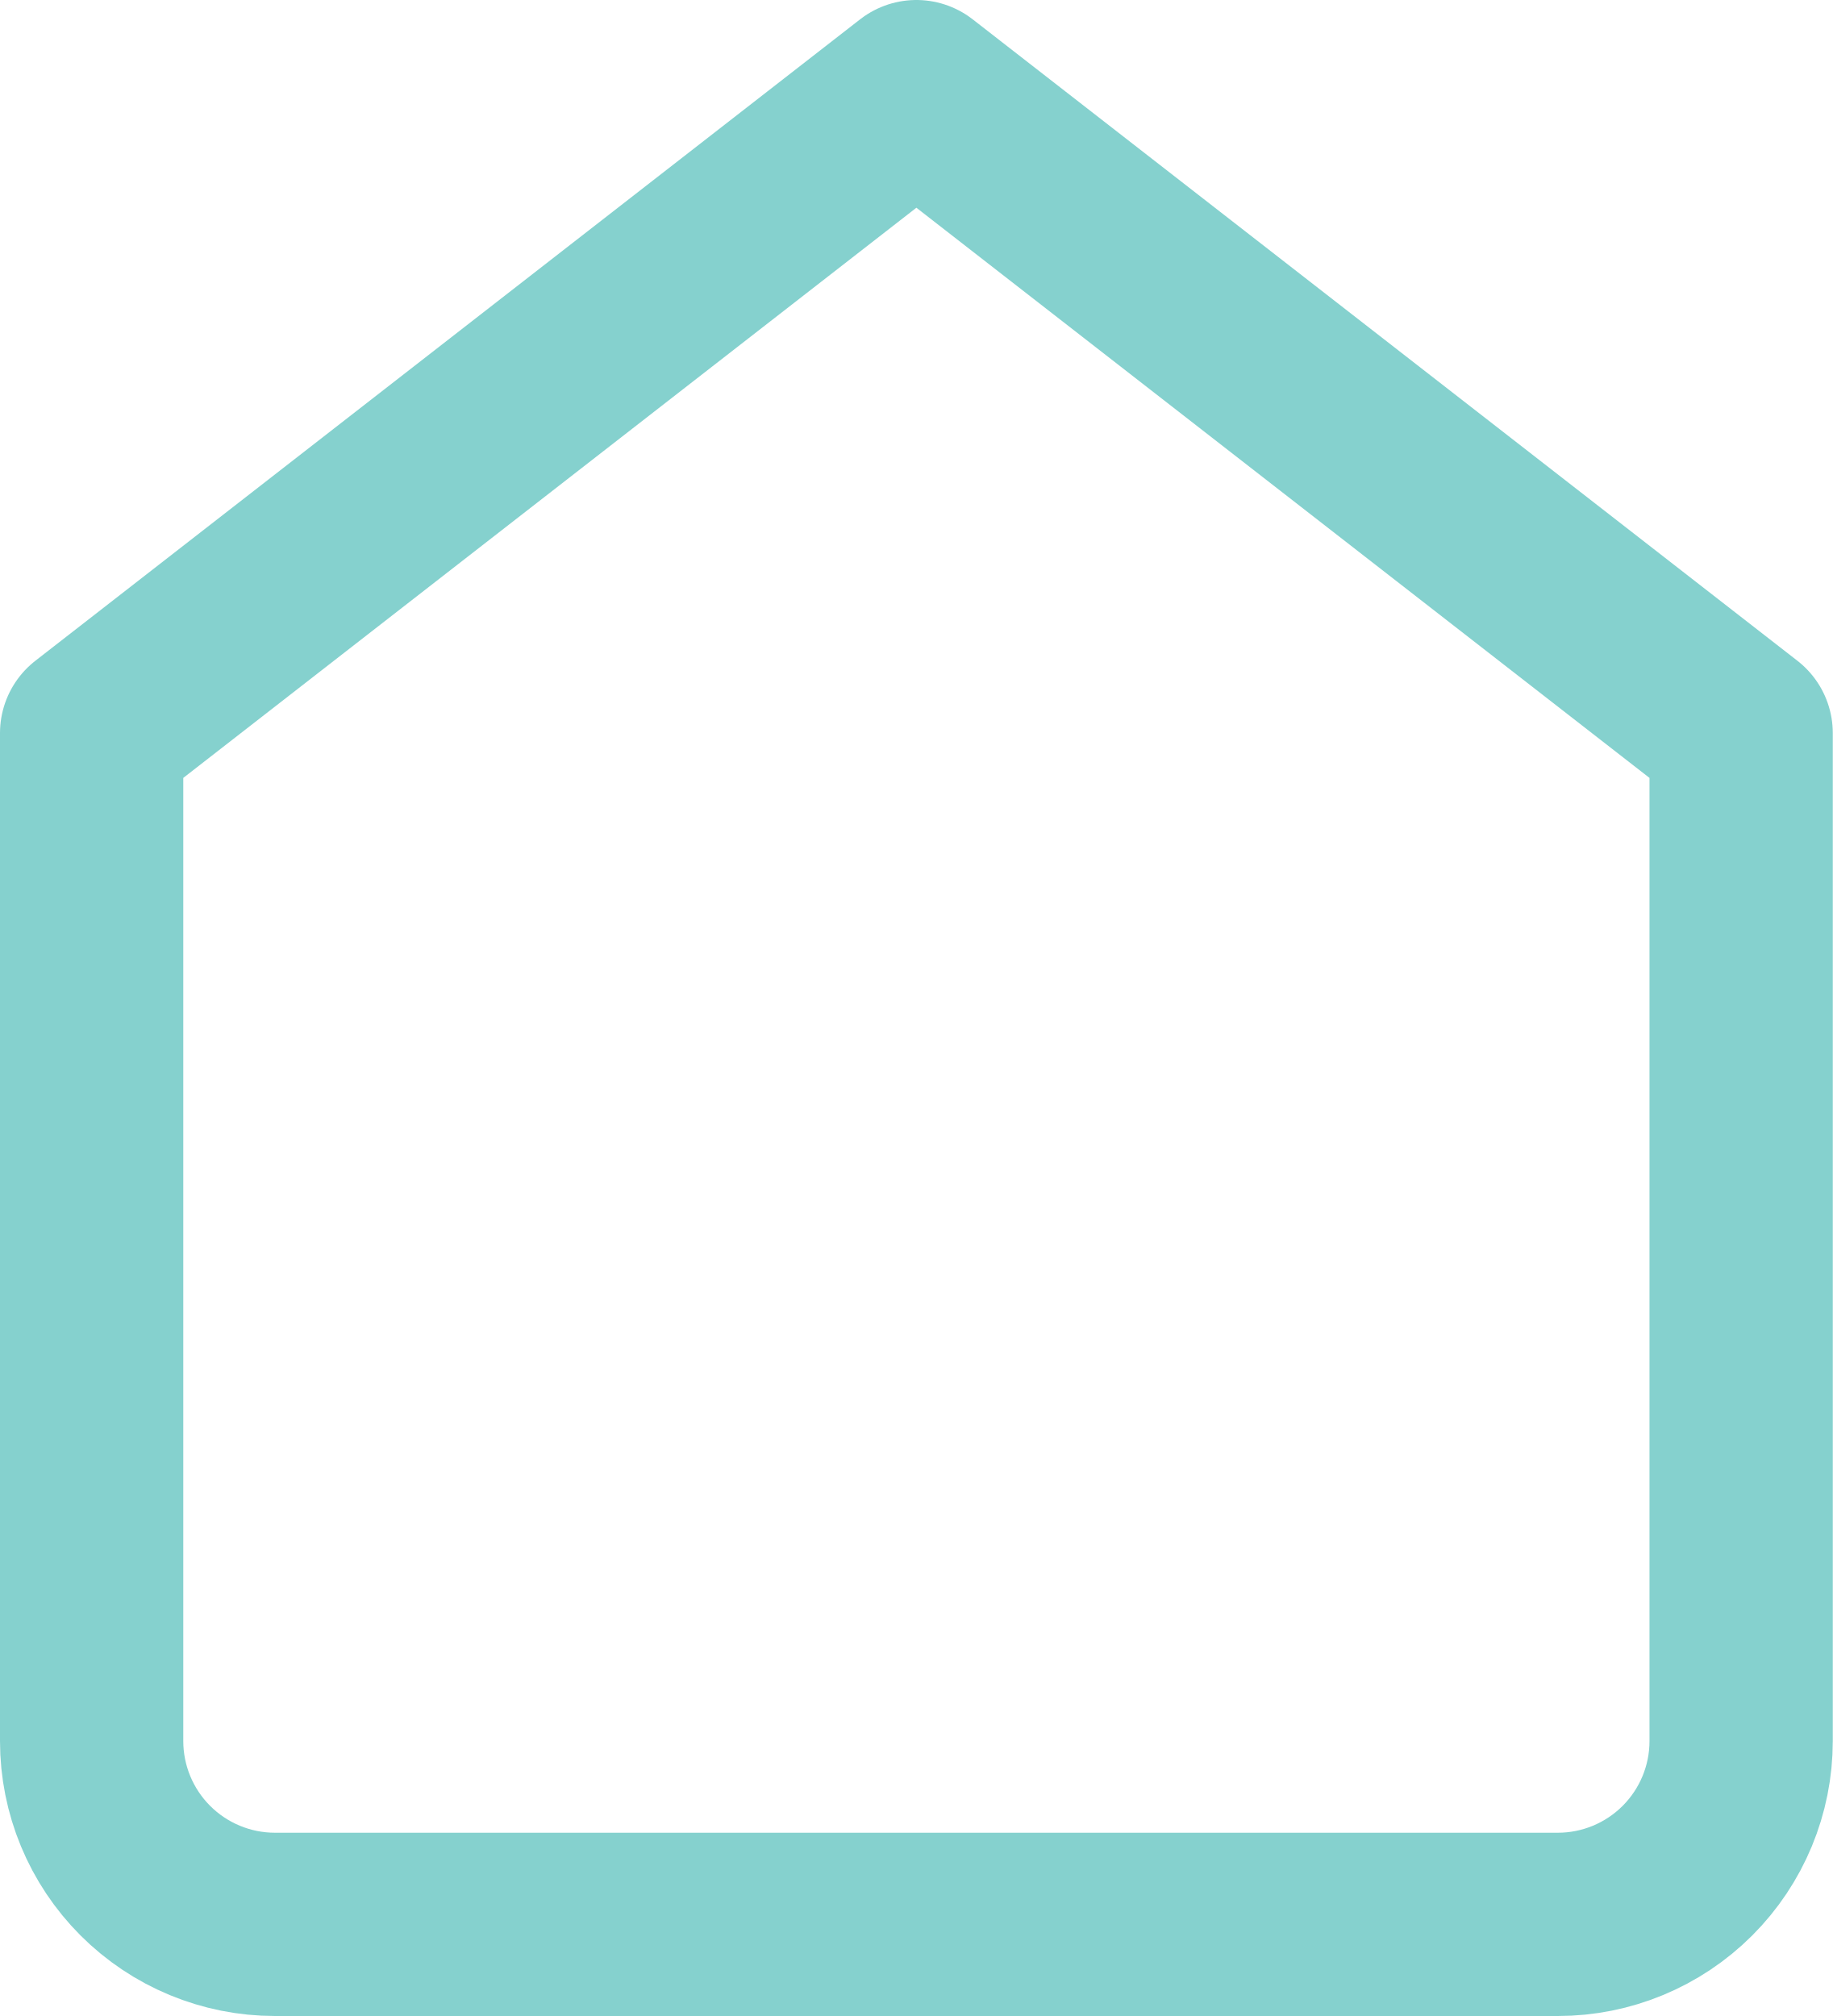
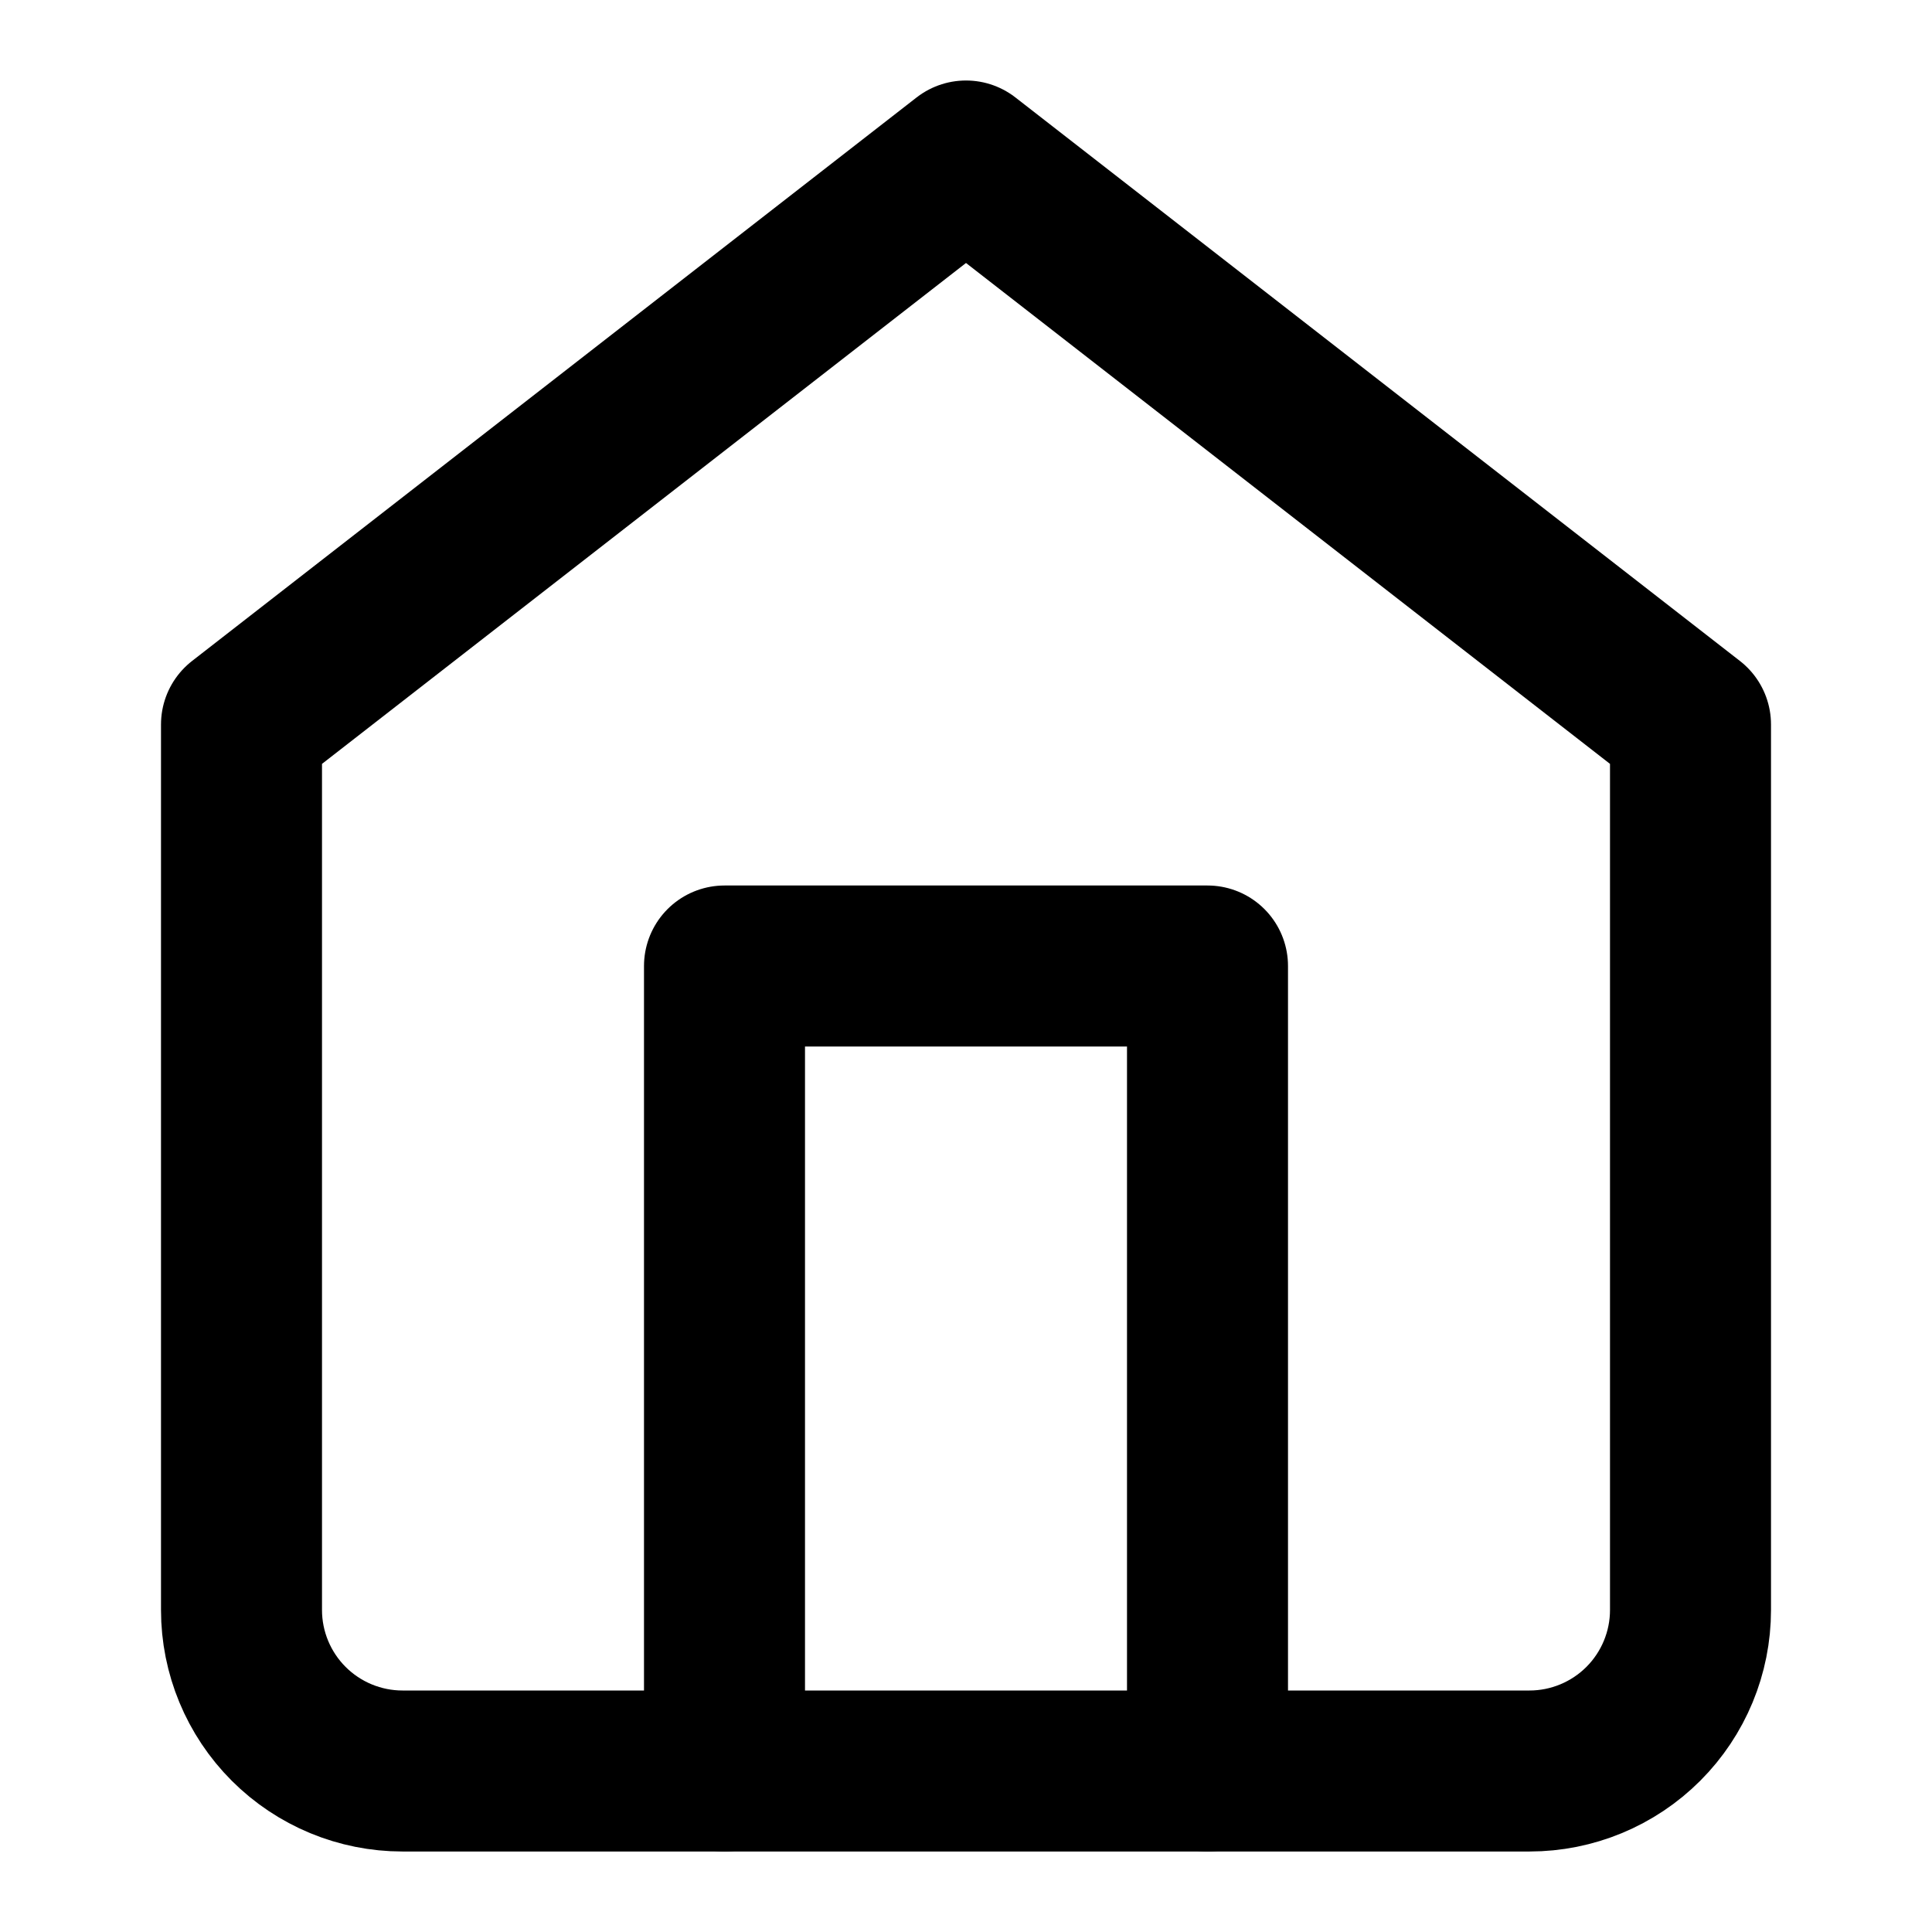
- <svg xmlns="http://www.w3.org/2000/svg" width="20" height="22" viewBox="0 0 20 22" fill="none">
-   <path d="M1 8L10 1L19 8V19C19 19.53 18.789 20.039 18.414 20.414C18.039 20.789 17.53 21 17 21H3C2.47 21 1.961 20.789 1.586 20.414C1.211 20.039 1 19.53 1 19V8Z" stroke="#85D1CE" stroke-width="2" stroke-linecap="round" stroke-linejoin="round" />
+ <svg xmlns="http://www.w3.org/2000/svg" width="24" height="24" viewBox="0 0 24 24" fill="none">
+   <path d="M3 9L12 2L21 9V20C21 20.53 20.789 21.039 20.414 21.414C20.039 21.789 19.53 22 19 22H5C4.47 22 3.961 21.789 3.586 21.414C3.211 21.039 3 20.53 3 20V9Z" stroke="black" stroke-width="2" stroke-linecap="round" stroke-linejoin="round" />
+   <path d="M9 22V12H15V22" stroke="black" stroke-width="2" stroke-linecap="round" stroke-linejoin="round" />
</svg>
